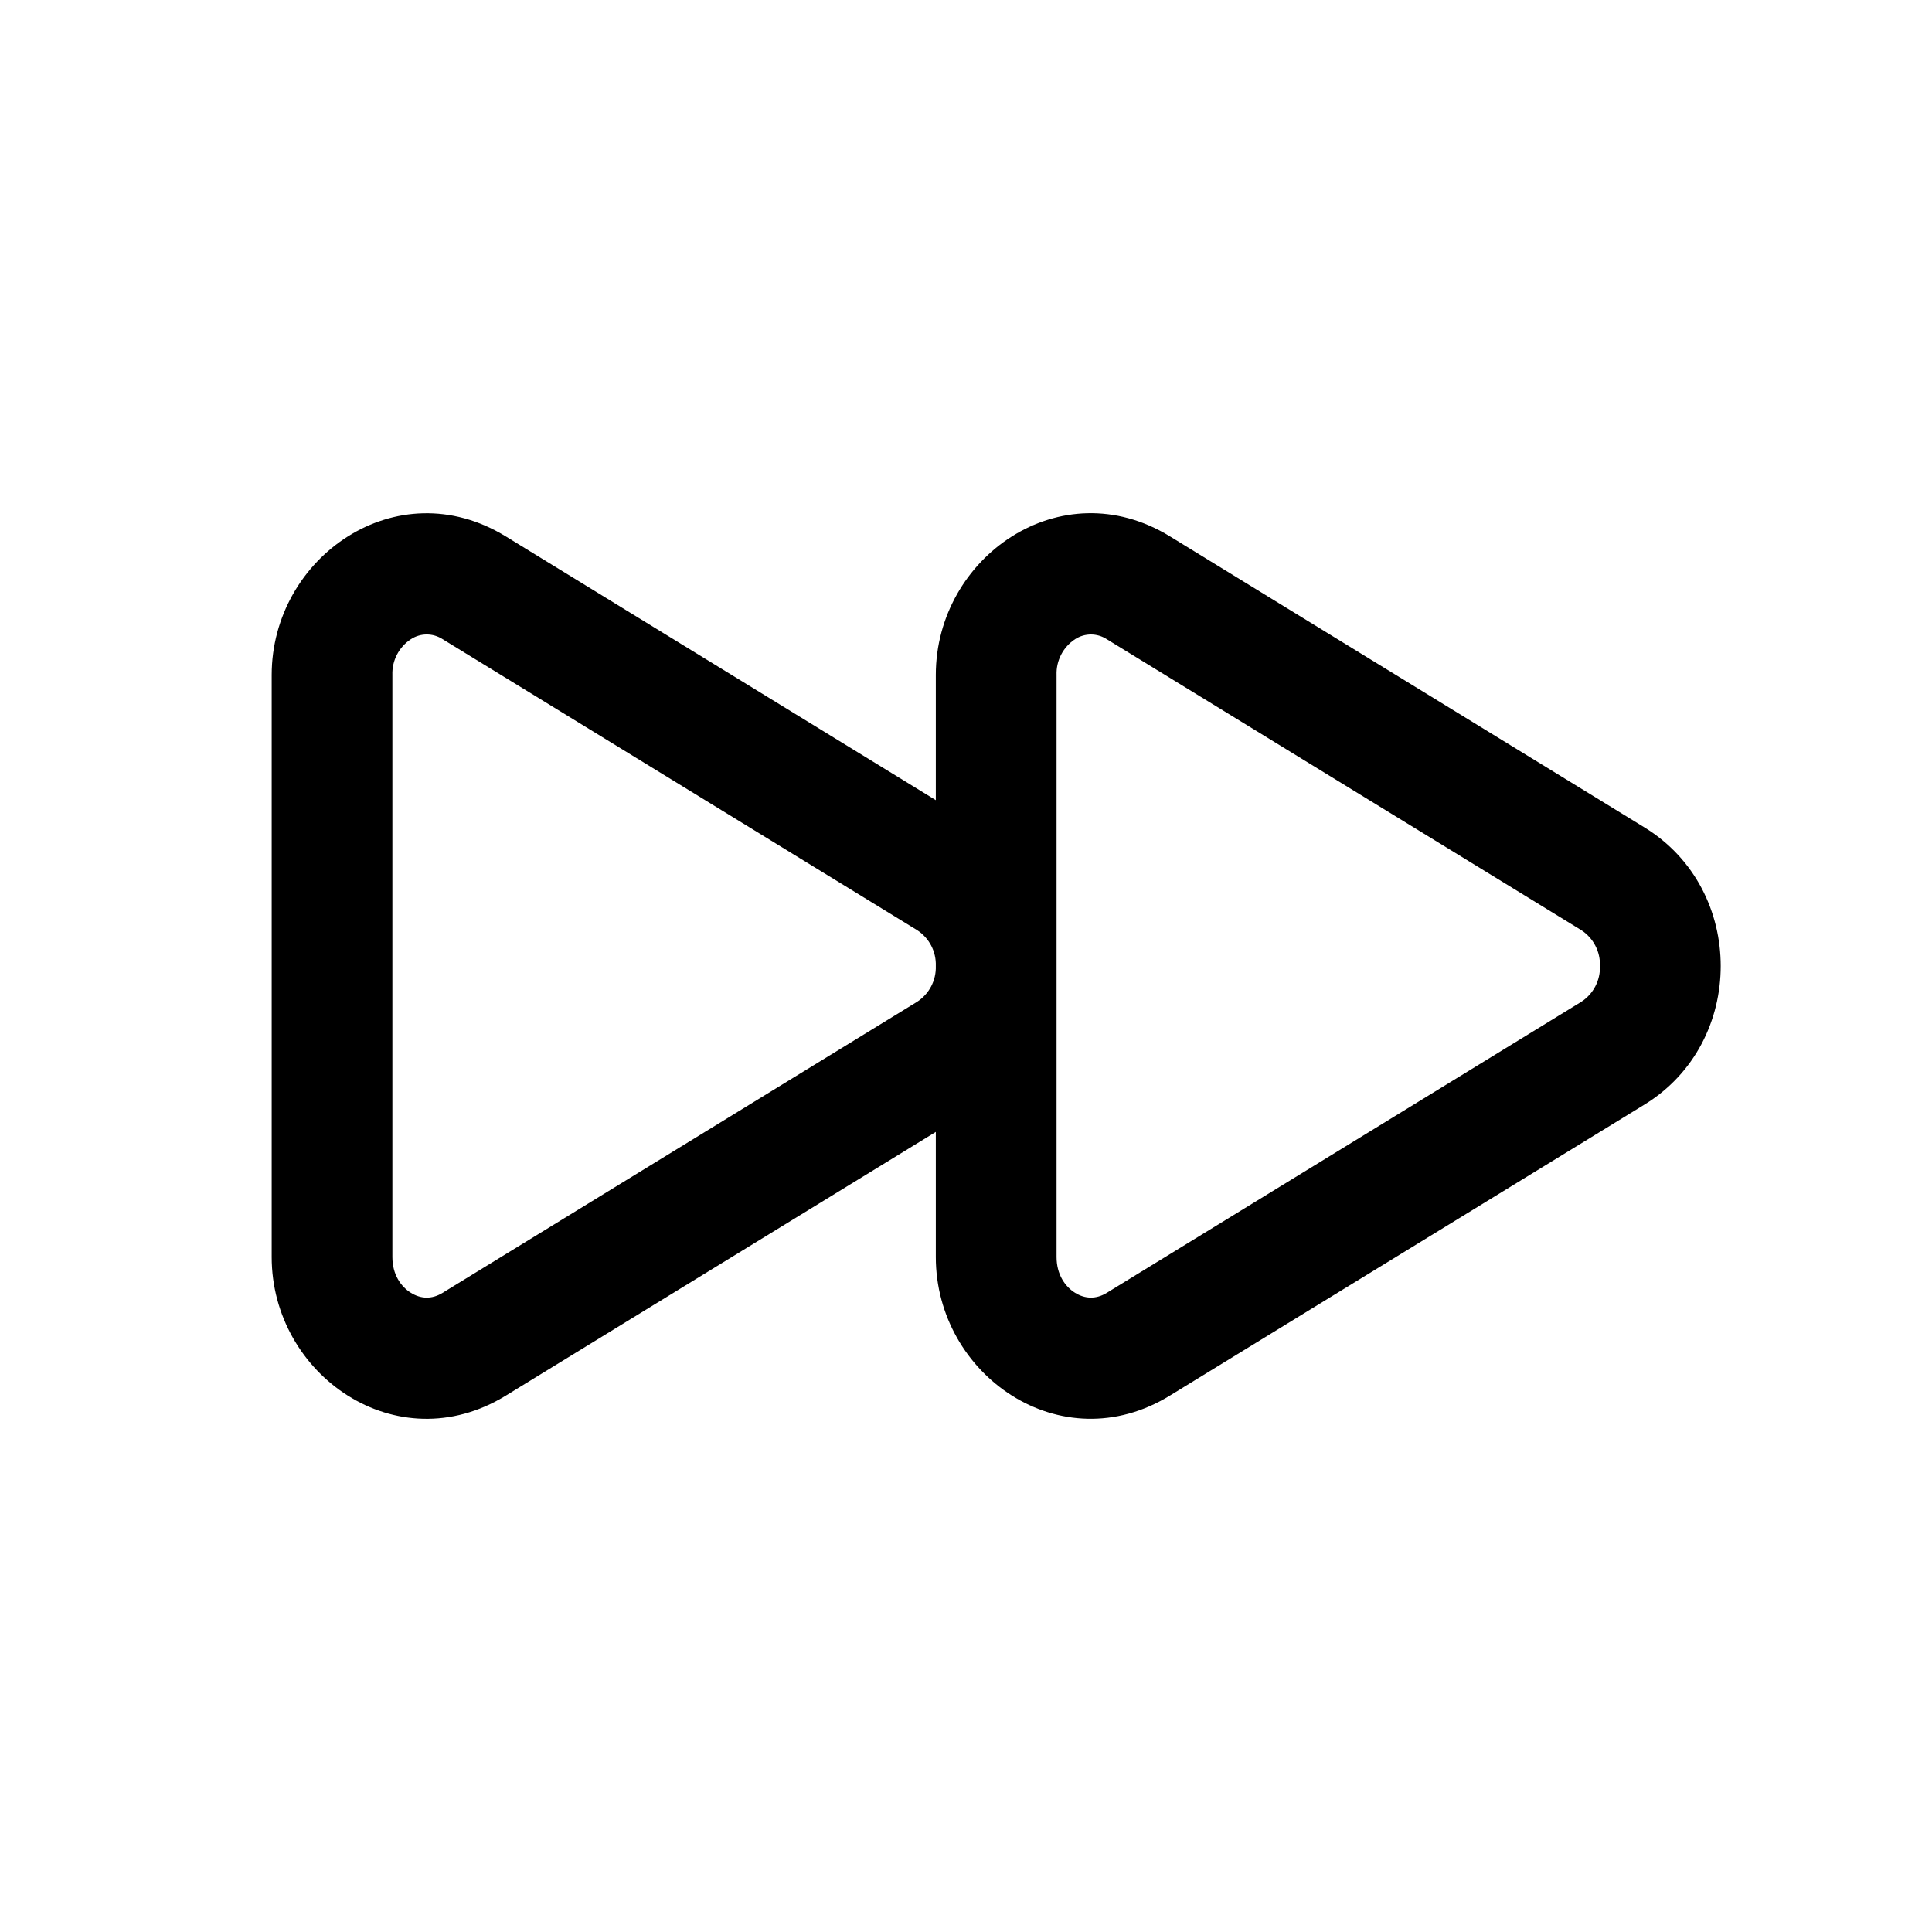
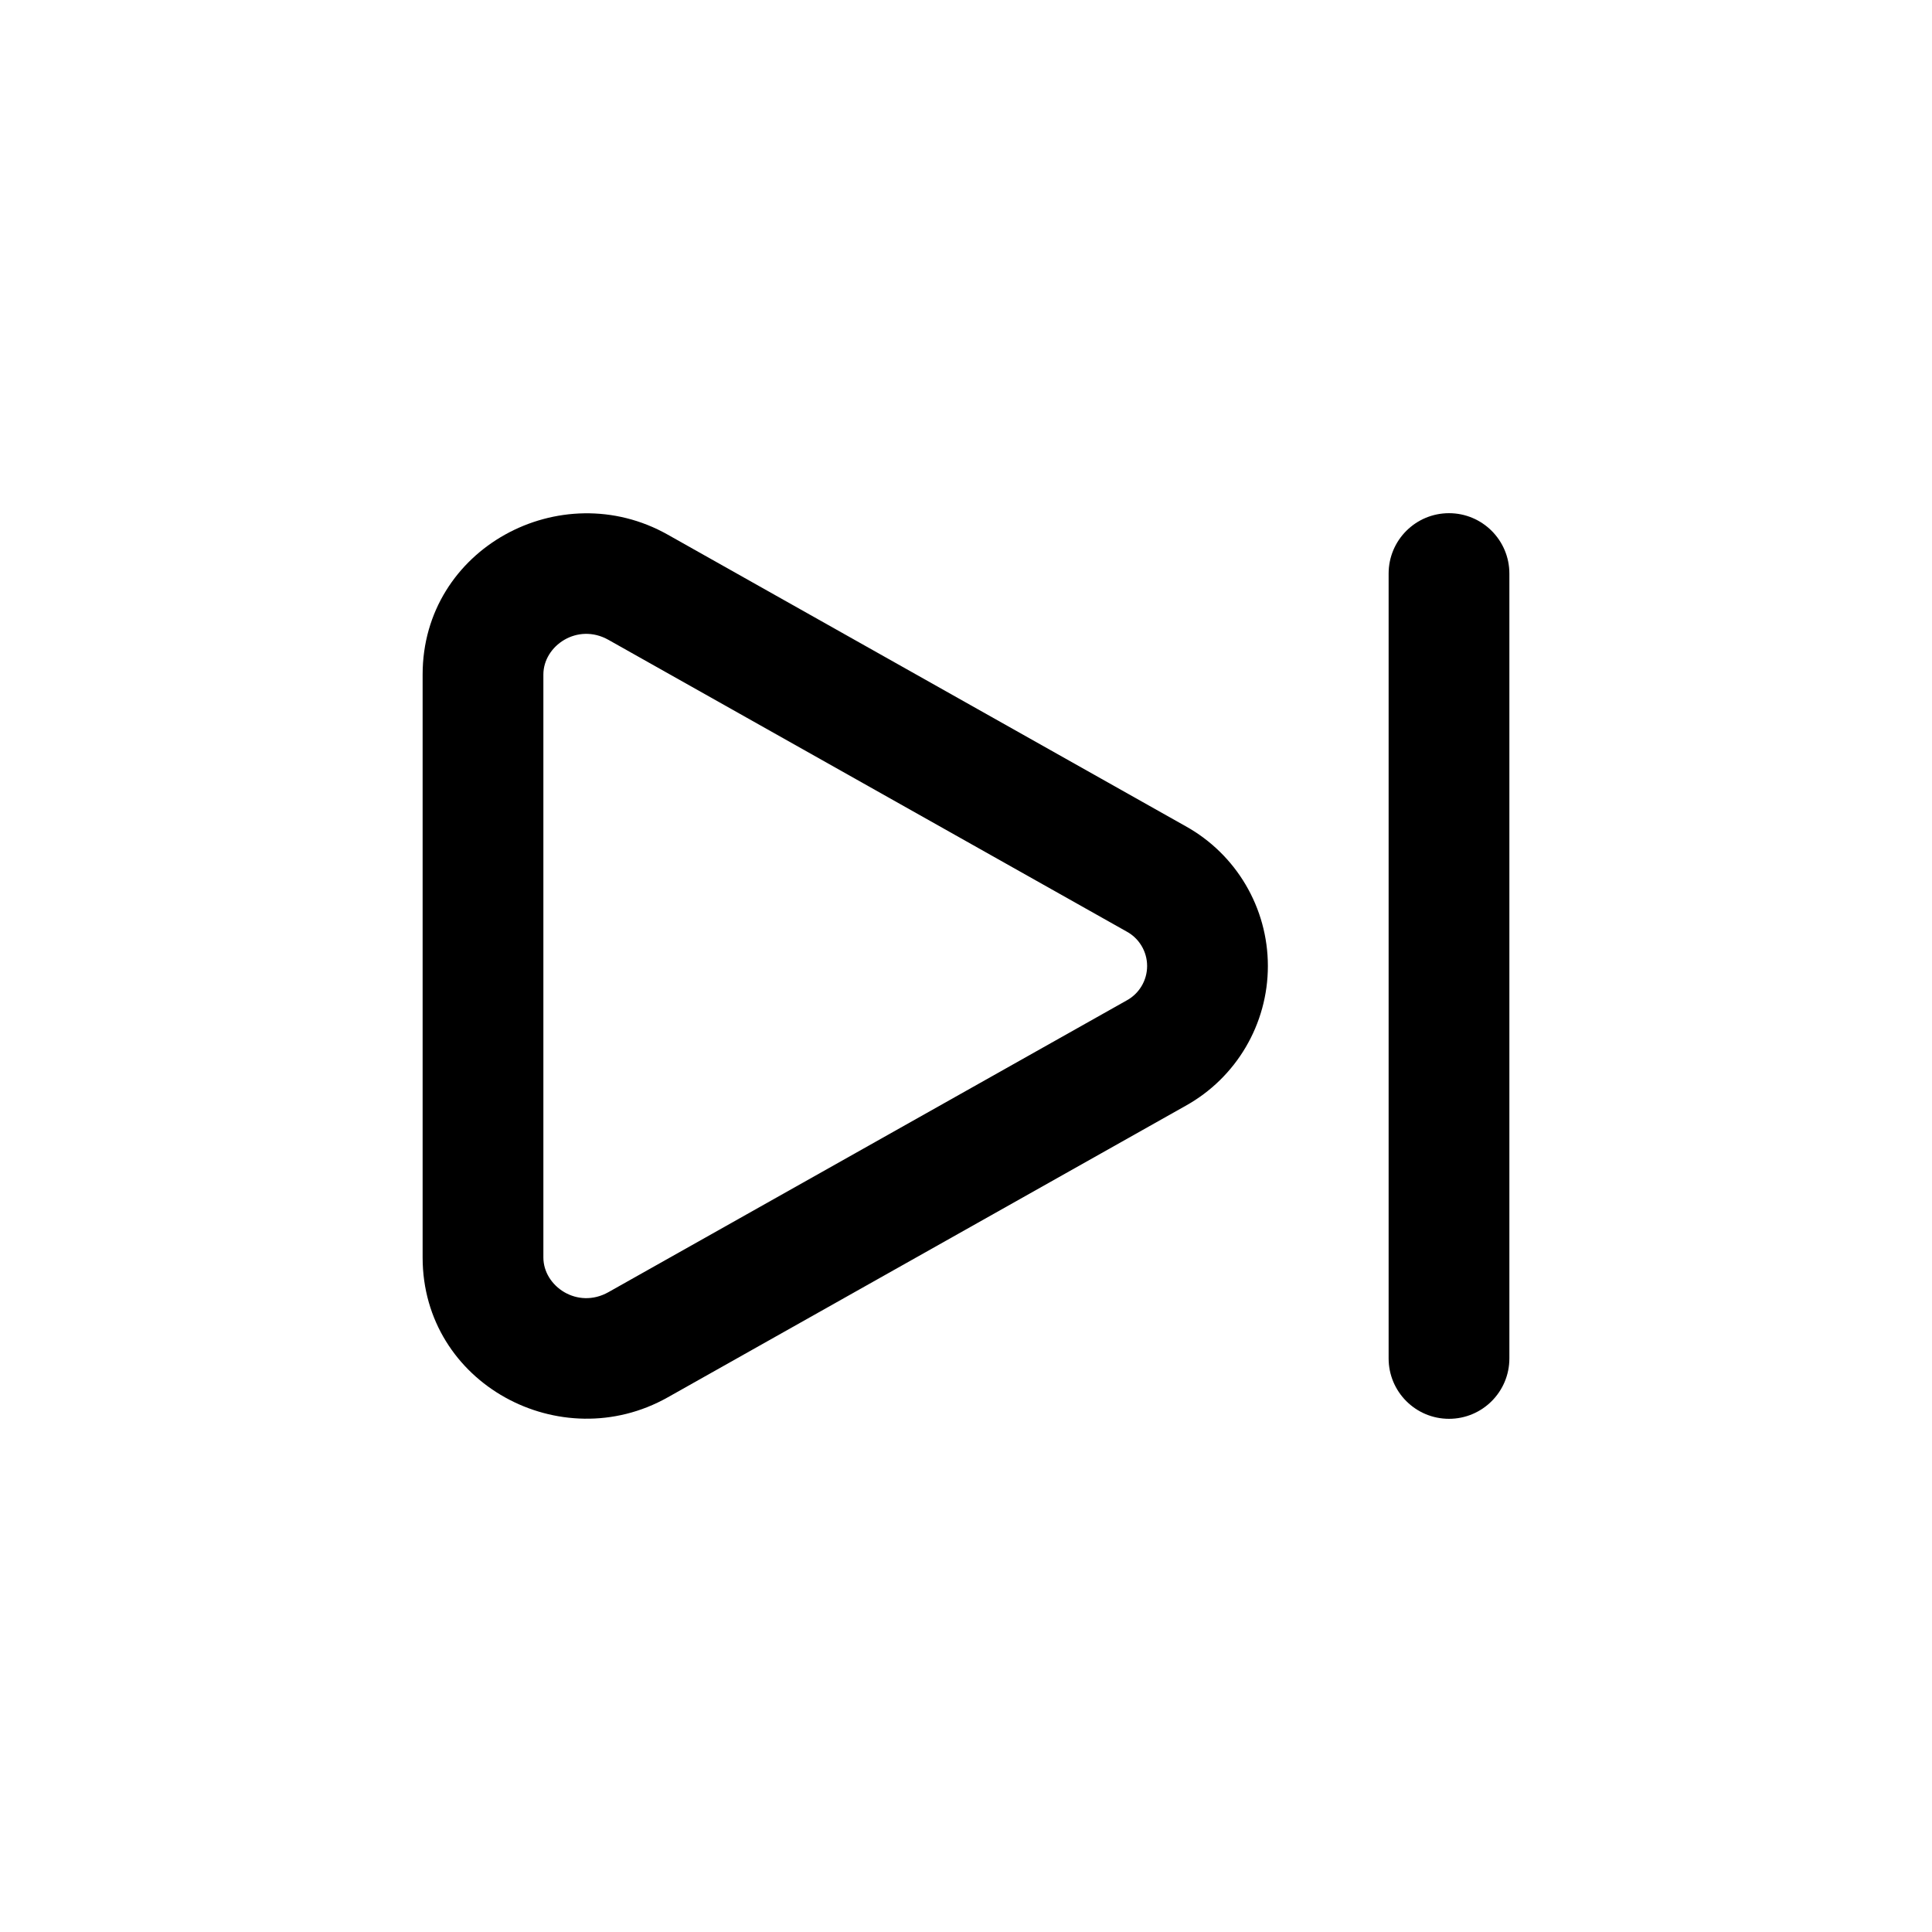
<svg xmlns="http://www.w3.org/2000/svg" width="32" height="32" fill="none" class="persona-icon" viewBox="0 0 32 32">
-   <path fill="currentColor" fill-rule="evenodd" d="M15.5 11.179c0-1.952 2.071-3.403 3.878-2.295l7.86 4.821c1.683 1.032 1.683 3.558 0 4.59l-7.86 4.82c-1.807 1.109-3.878-.342-3.878-2.294v-2.073l-7.122 4.368C6.57 24.224 4.5 22.773 4.5 20.821V11.18c0-1.952 2.071-3.403 3.878-2.295l7.122 4.368zm0 4.821a.68.68 0 0 0-.308-.593L7.33 10.586a.48.48 0 0 0-.523 0 .68.68 0 0 0-.308.593v9.642c0 .288.141.49.308.593.162.1.345.11.523 0l7.86-4.821A.68.68 0 0 0 15.5 16m2.83-5.414a.48.48 0 0 0-.522 0 .68.68 0 0 0-.308.593v9.642c0 .288.141.49.308.593.162.1.345.109.523 0l7.86-4.821A.68.68 0 0 0 26.5 16a.68.68 0 0 0-.308-.593z" clip-rule="evenodd" />
+   <path fill="currentColor" d="M25 9.5a1 1 0 1 0-2 0v13a1 1 0 1 0 2 0z" />
+   <path fill="currentColor" fill-rule="evenodd" d="M11.059 8.855C9.289 7.858 7 9.079 7 11.172v9.656c0 2.093 2.288 3.314 4.059 2.317l8.576-4.828a2.649 2.649 0 0 0 0-4.634zM9 11.172c0-.477.565-.863 1.078-.574l8.575 4.827a.65.65 0 0 1 0 1.15l-8.575 4.827C9.565 21.691 9 21.305 9 20.828z" clip-rule="evenodd" />
</svg>
